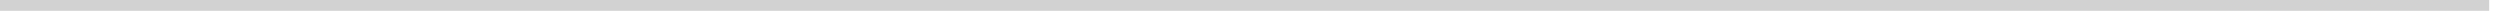
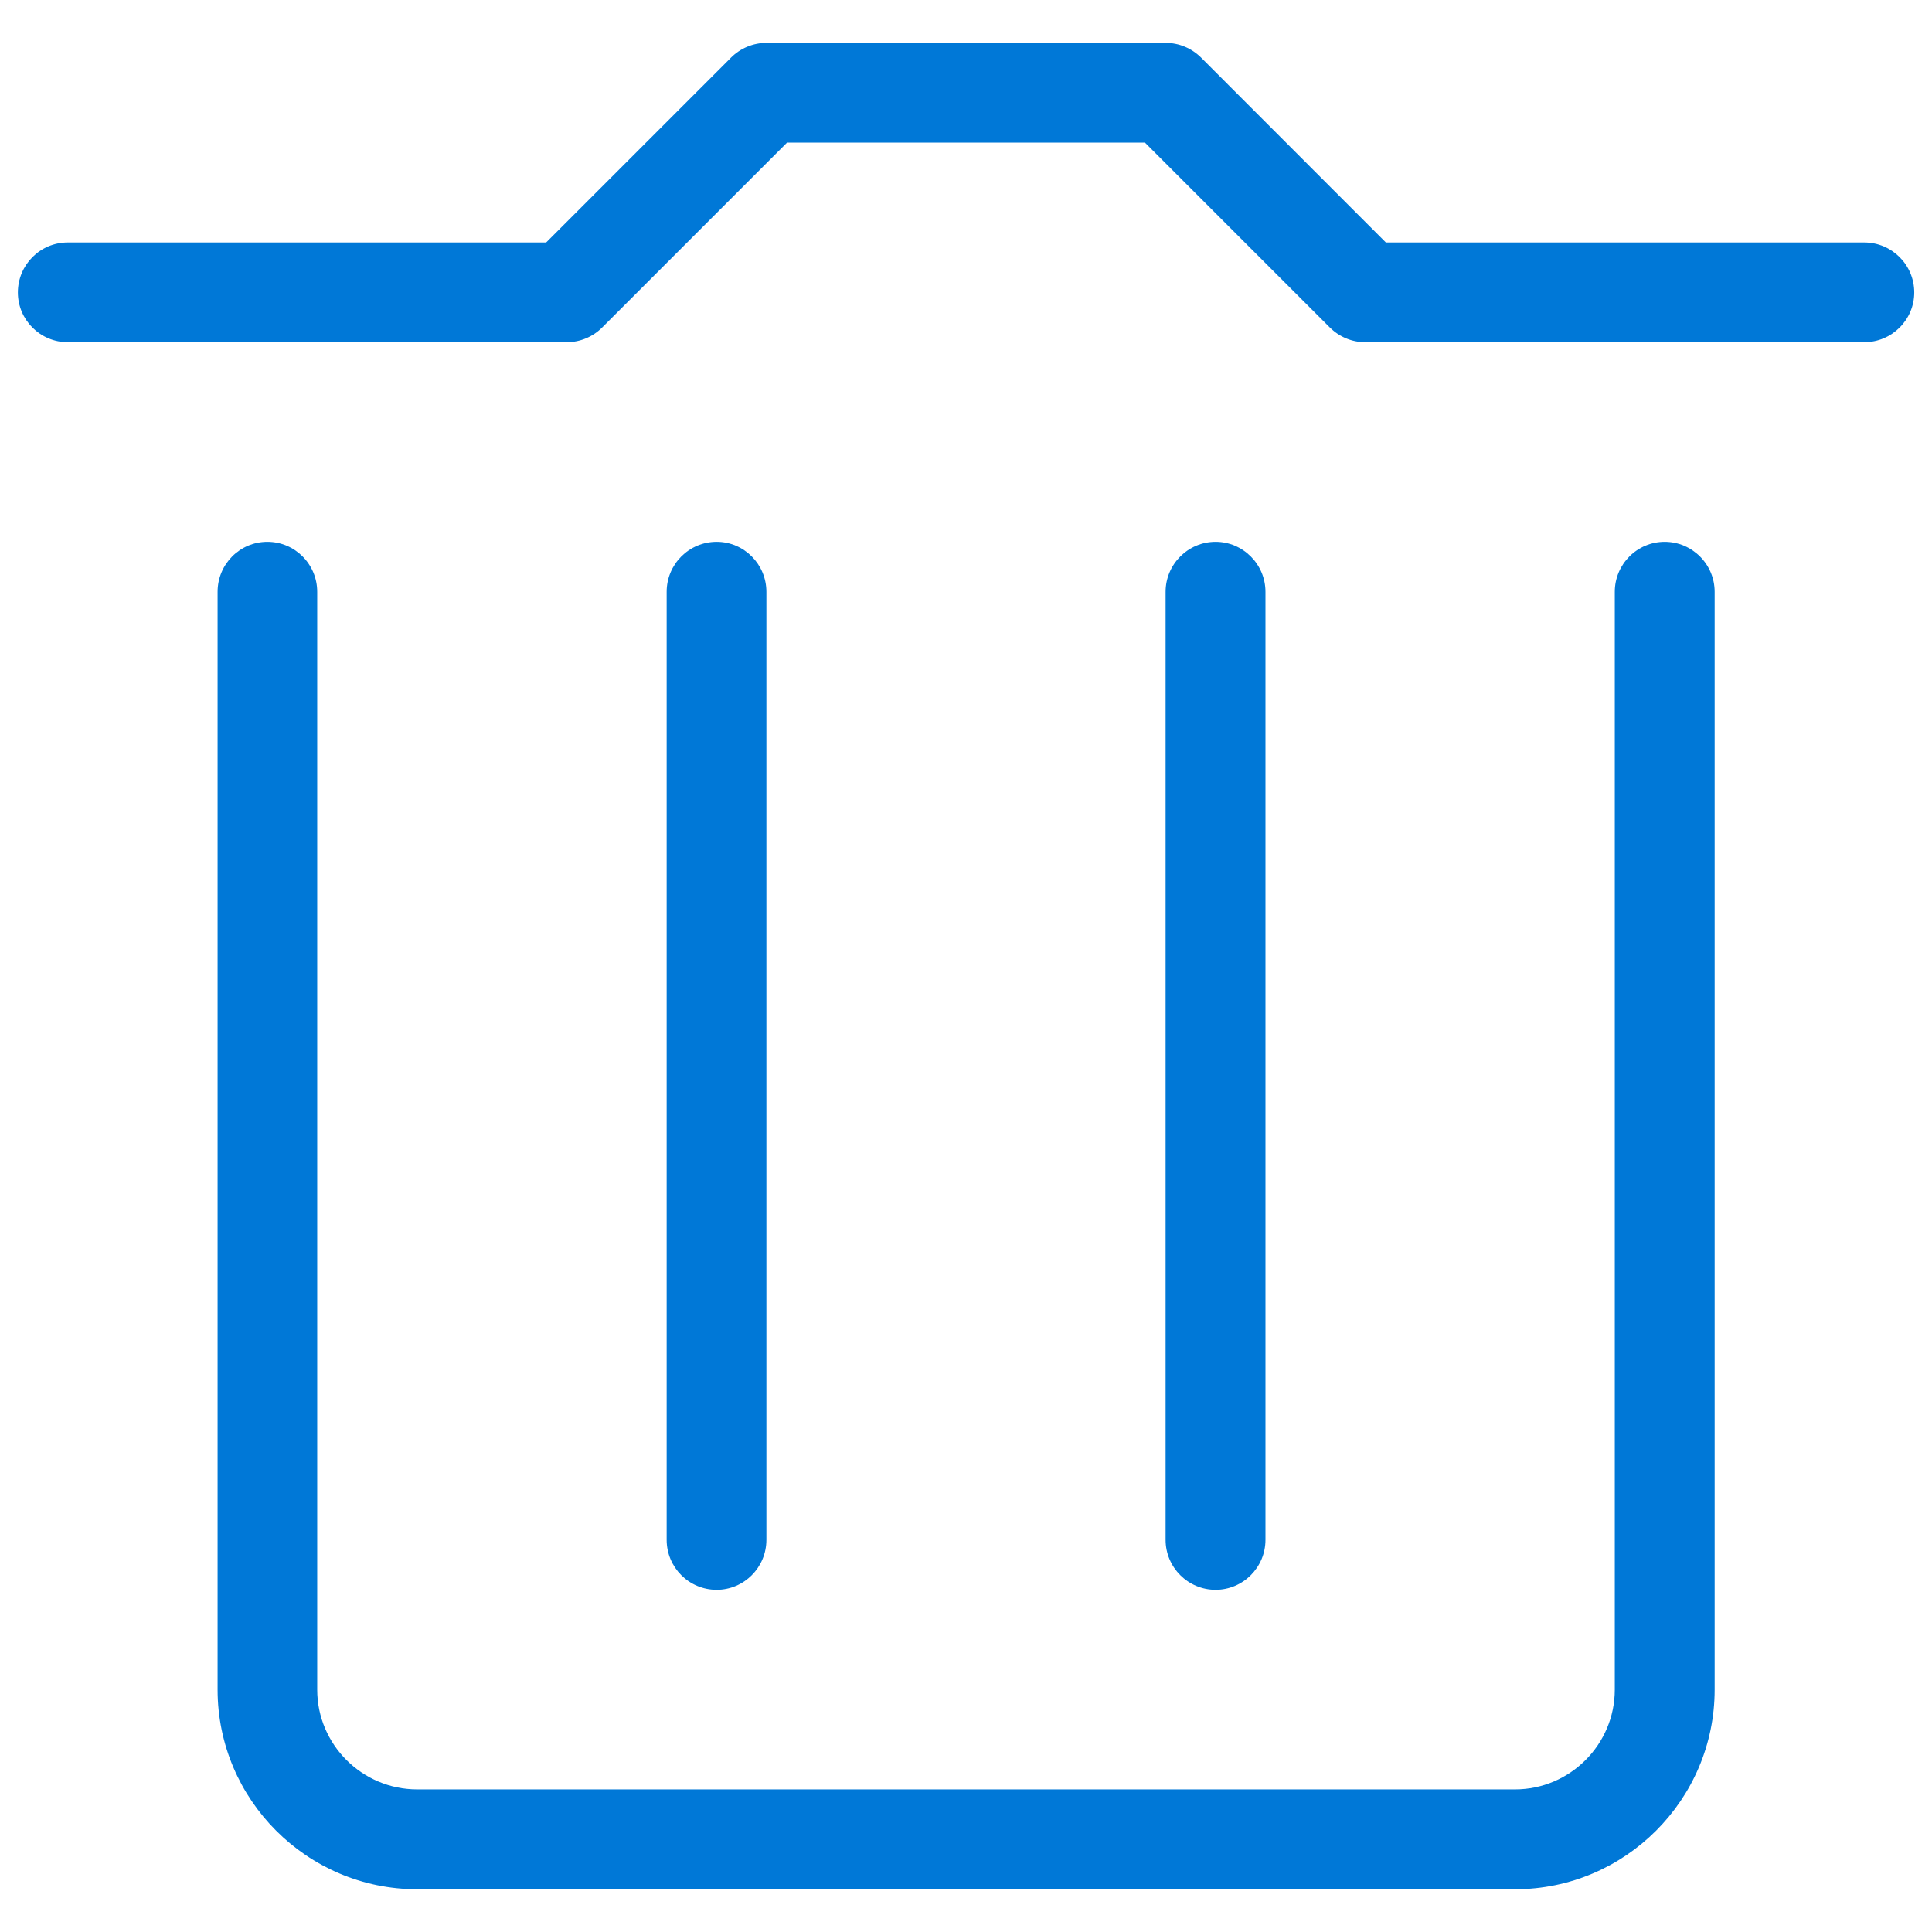
- <svg xmlns="http://www.w3.org/2000/svg" version="1.1" width="231px" height="2px">
-   <g transform="matrix(1 0 0 1 -58 -186 )">
-     <path d="M 58 186.5  L 288 186.5  " stroke-width="1" stroke="#d2d2d2" fill="none" />
+ <svg xmlns="http://www.w3.org/2000/svg" version="1.1" width="16px" height="16px">
+   <g transform="matrix(1 0 0 1 -407 -20 )">
+     <path d="M 15.439 2.834  L 11.306 2.834  C 11.196 2.834  11.092 2.79  11.014 2.713  L 9.482 1.181  L 6.518 1.181  L 4.986 2.713  C 4.909 2.79  4.803 2.834  4.694 2.834  L 0.561 2.834  C 0.333 2.834  0.148 2.649  0.148 2.422  C 0.148 2.193  0.333 2.008  0.561 2.008  L 4.523 2.008  L 6.055 0.476  C 6.132 0.399  6.238 0.355  6.347 0.355  L 9.653 0.355  C 9.764 0.355  9.868 0.399  9.946 0.476  L 11.477 2.008  L 15.439 2.008  C 15.667 2.008  15.853 2.193  15.853 2.422  C 15.853 2.649  15.667 2.834  15.439 2.834  Z M 12.547 15.646  L 3.455 15.646  C 2.543 15.646  1.802 14.903  1.802 13.993  L 1.802 4.901  C 1.802 4.673  1.986 4.487  2.214 4.487  C 2.443 4.487  2.627 4.673  2.627 4.901  L 2.627 13.993  C 2.627 14.448  2.999 14.819  3.455 14.819  L 12.547 14.819  C 13.001 14.819  13.373 14.448  13.373 13.993  L 13.373 4.901  C 13.373 4.673  13.558 4.487  13.786 4.487  C 14.014 4.487  14.2 4.673  14.2 4.901  L 14.2 13.993  C 14.2 14.903  13.458 15.646  12.547 15.646  Z M 5.935 13.166  C 5.706 13.166  5.521 12.981  5.521 12.752  L 5.521 4.901  C 5.521 4.673  5.706 4.487  5.935 4.487  C 6.162 4.487  6.347 4.673  6.347 4.901  L 6.347 12.752  C 6.347 12.981  6.162 13.166  5.935 13.166  Z M 10.067 13.166  C 9.839 13.166  9.653 12.981  9.653 12.752  L 9.653 4.901  C 9.653 4.673  9.839 4.487  10.067 4.487  C 10.294 4.487  10.48 4.673  10.48 4.901  L 10.48 12.752  C 10.48 12.981  10.294 13.166  10.067 13.166  Z " fill-rule="nonzero" fill="#0078d7" stroke="none" transform="matrix(1 0 0 1 407 20 )" />
  </g>
</svg>
